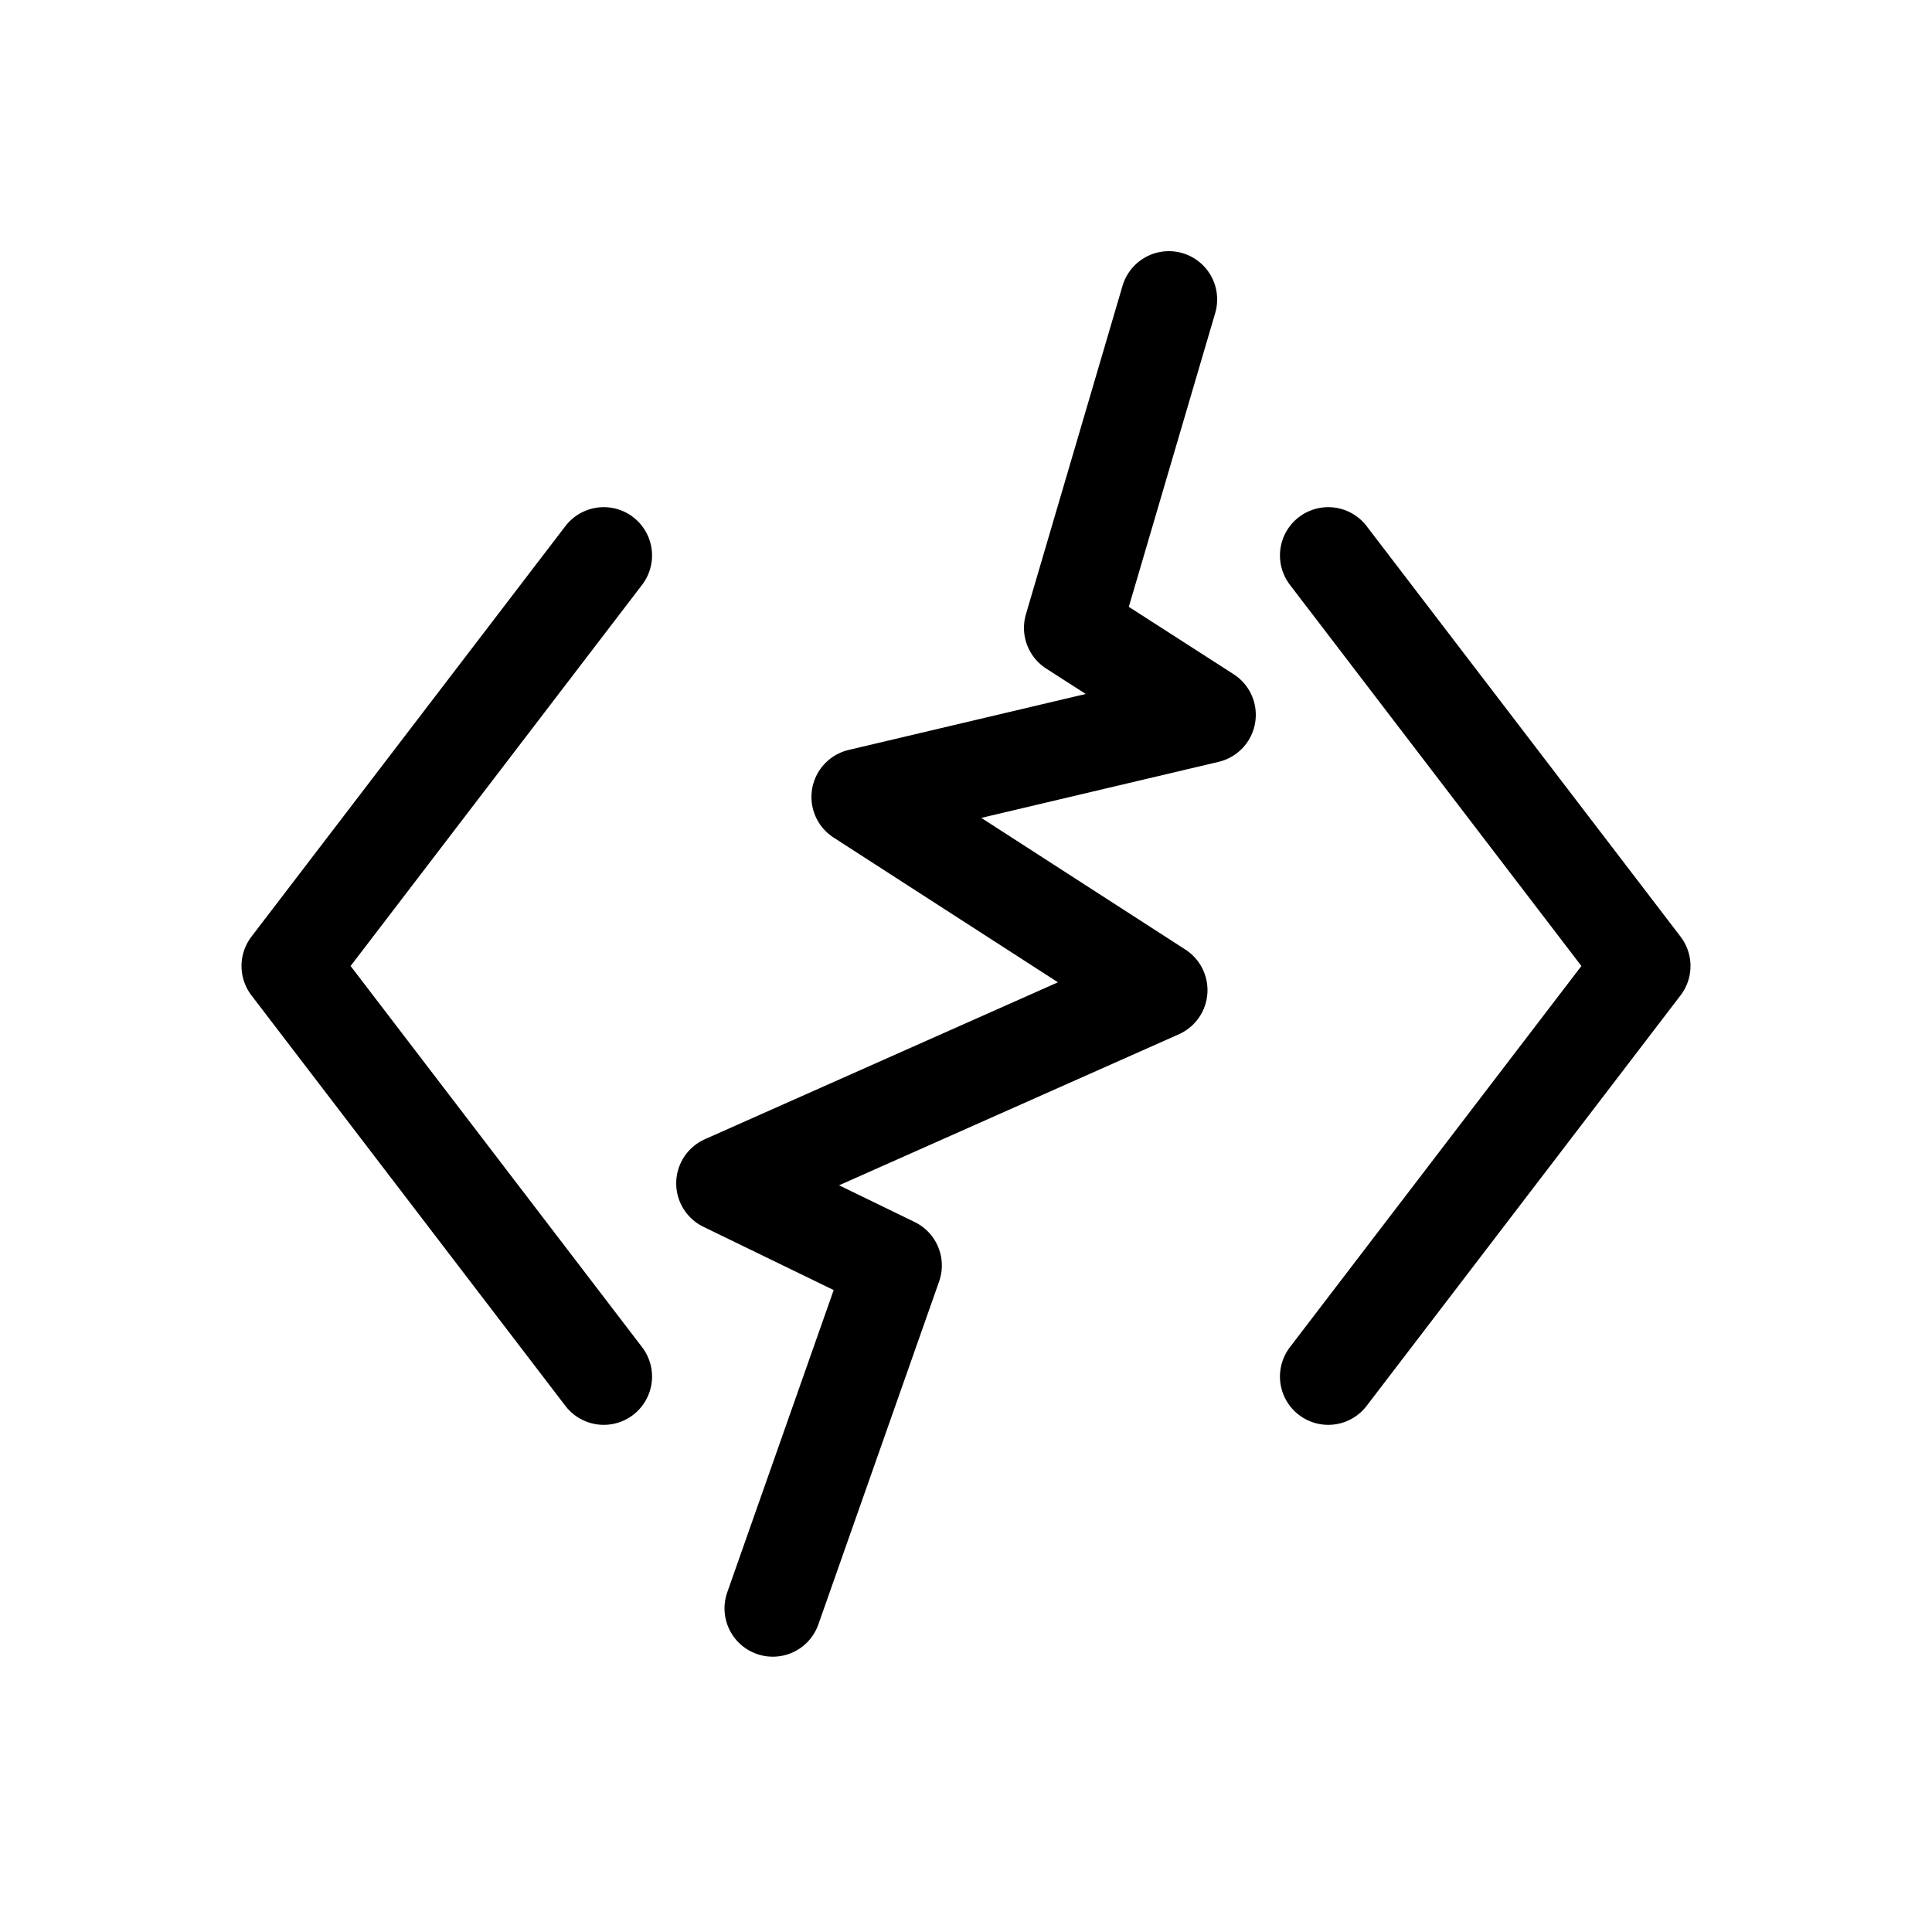
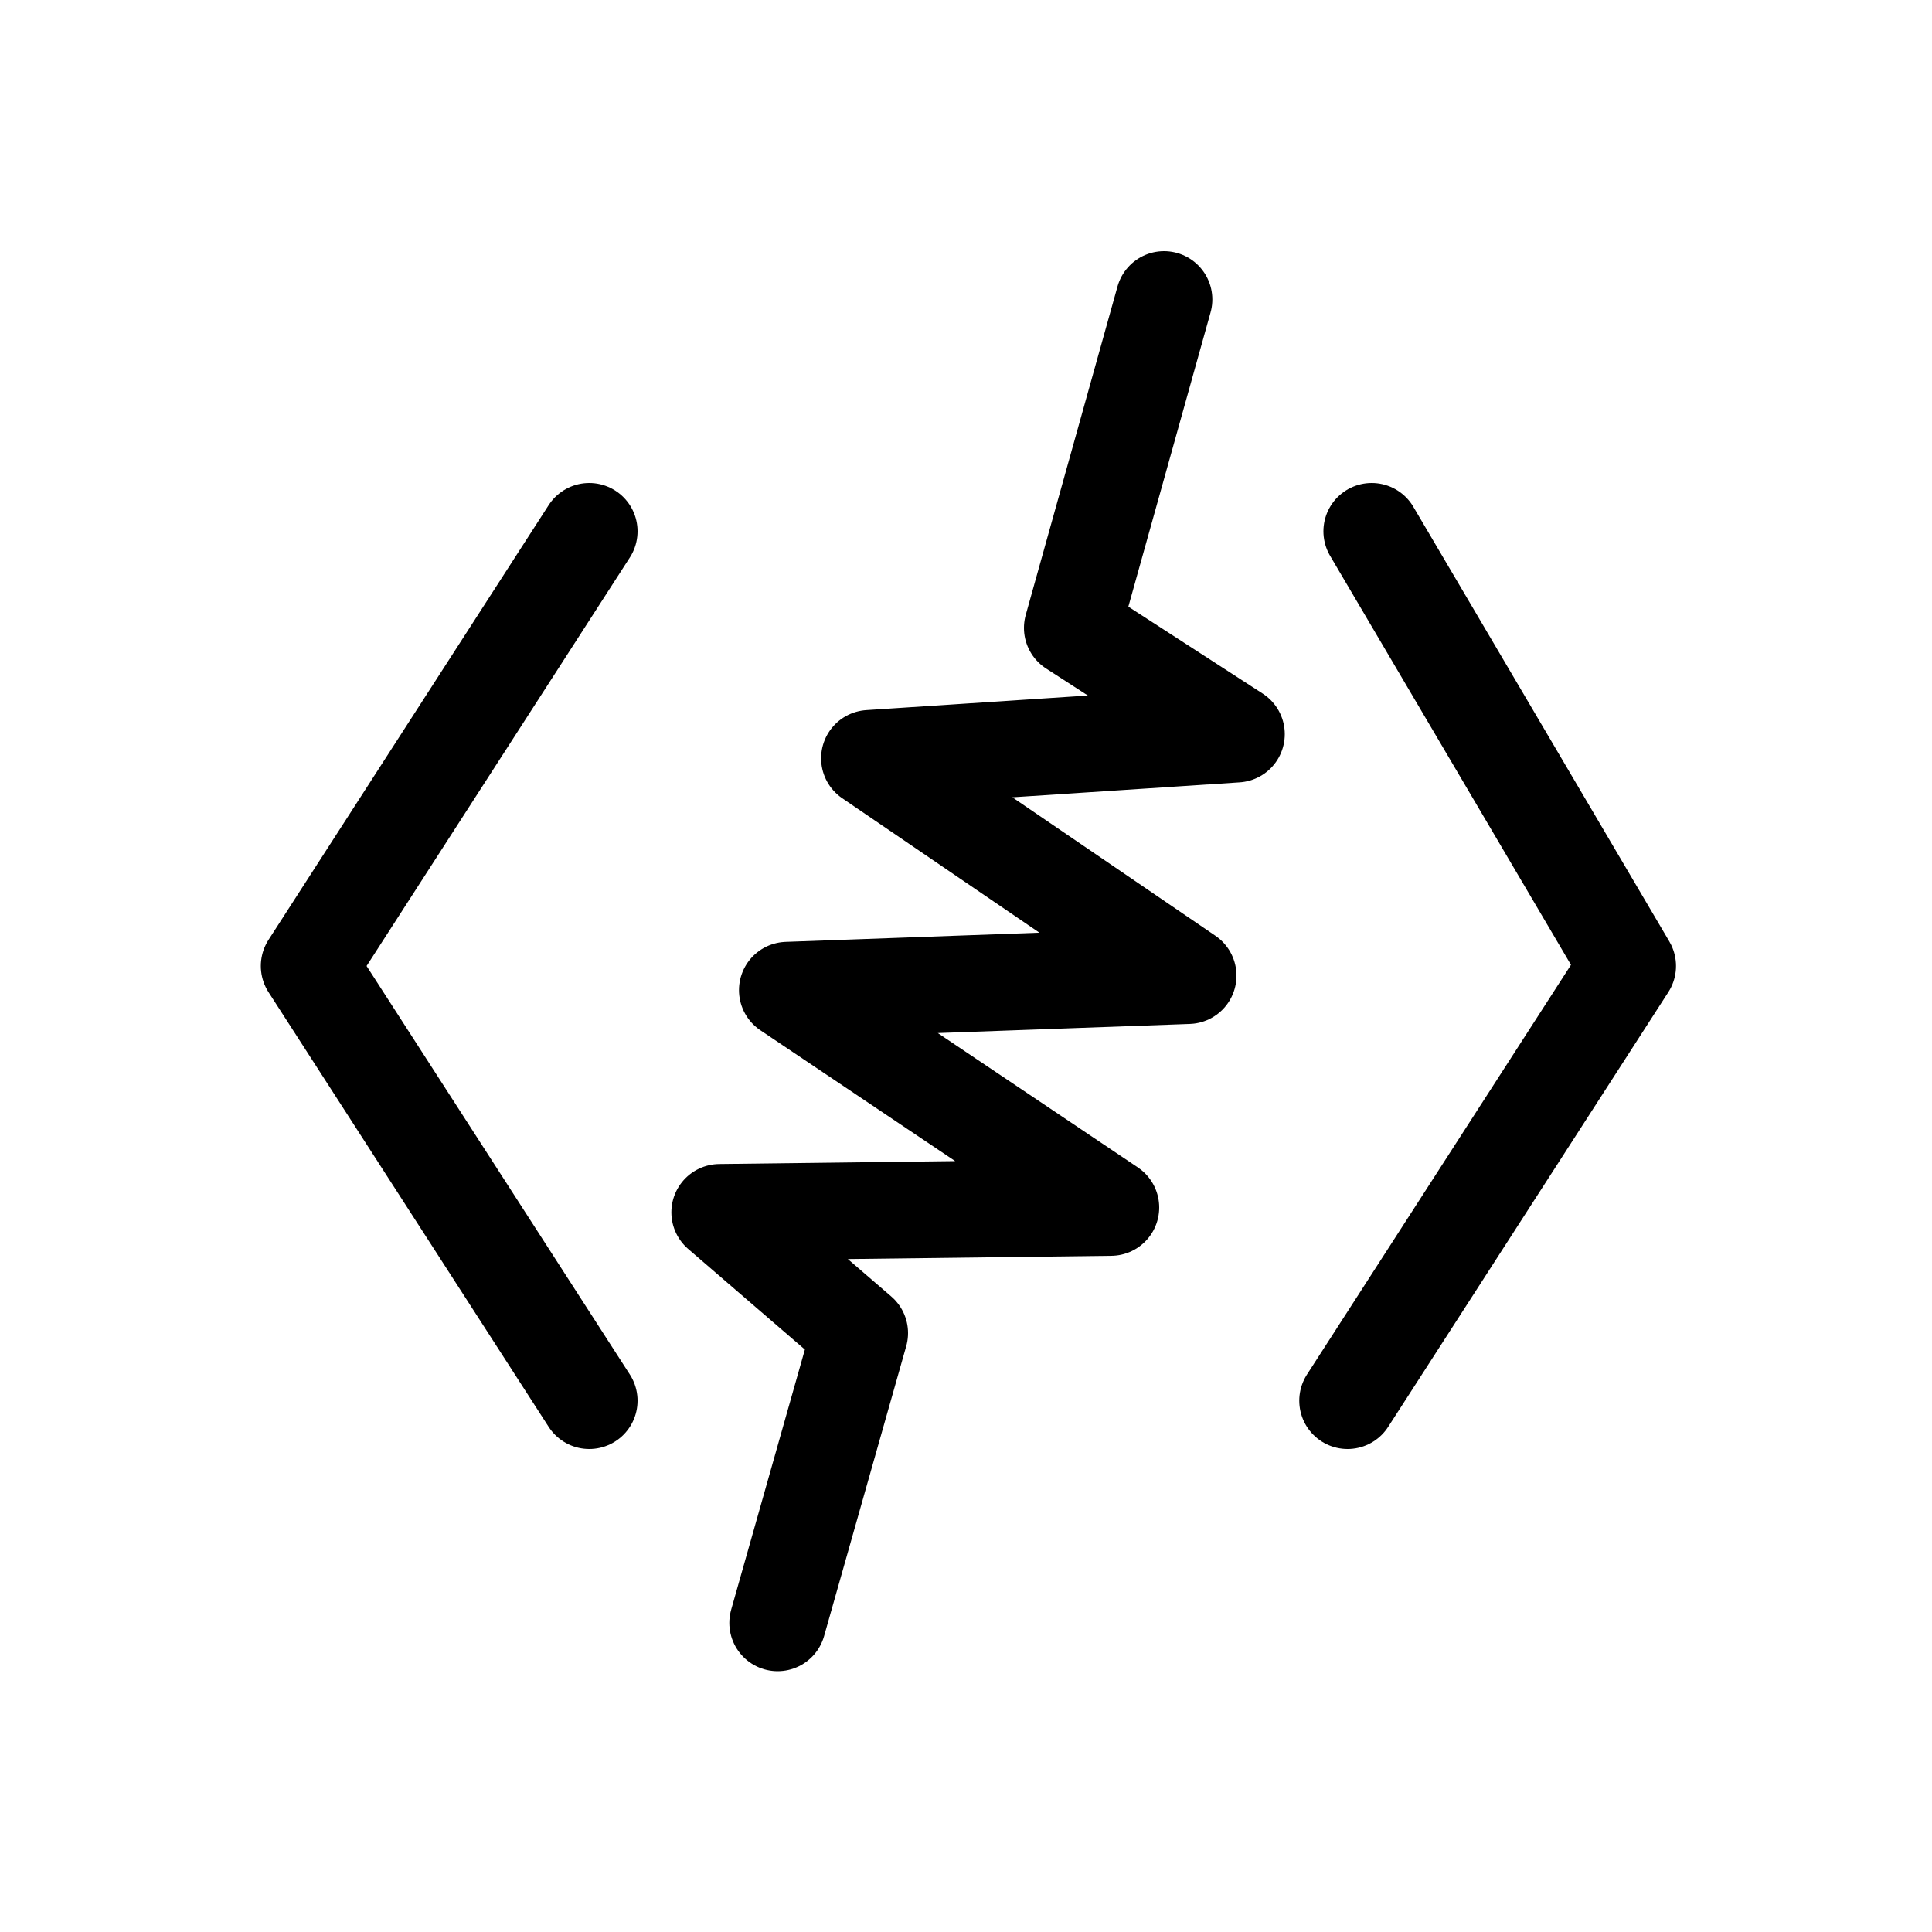
<svg xmlns="http://www.w3.org/2000/svg" viewBox="0 0 400 400" fill="none" stroke="currentColor" stroke-width="20" stroke-linecap="round" stroke-linejoin="round">
-   <path d="M125 115 60 200l65 85M275 115l65 85-65 85M242 62l-20 68 28 18-72 17 62 40-90 40 35 17-25 71" />
+   <path d="M122 110 64 200l58 90M284 110l53 90-58 90M241 62l-19 68 34 22-76 5 66 45-83 3 67 45-81 1 29 25-17 60" />
</svg>
